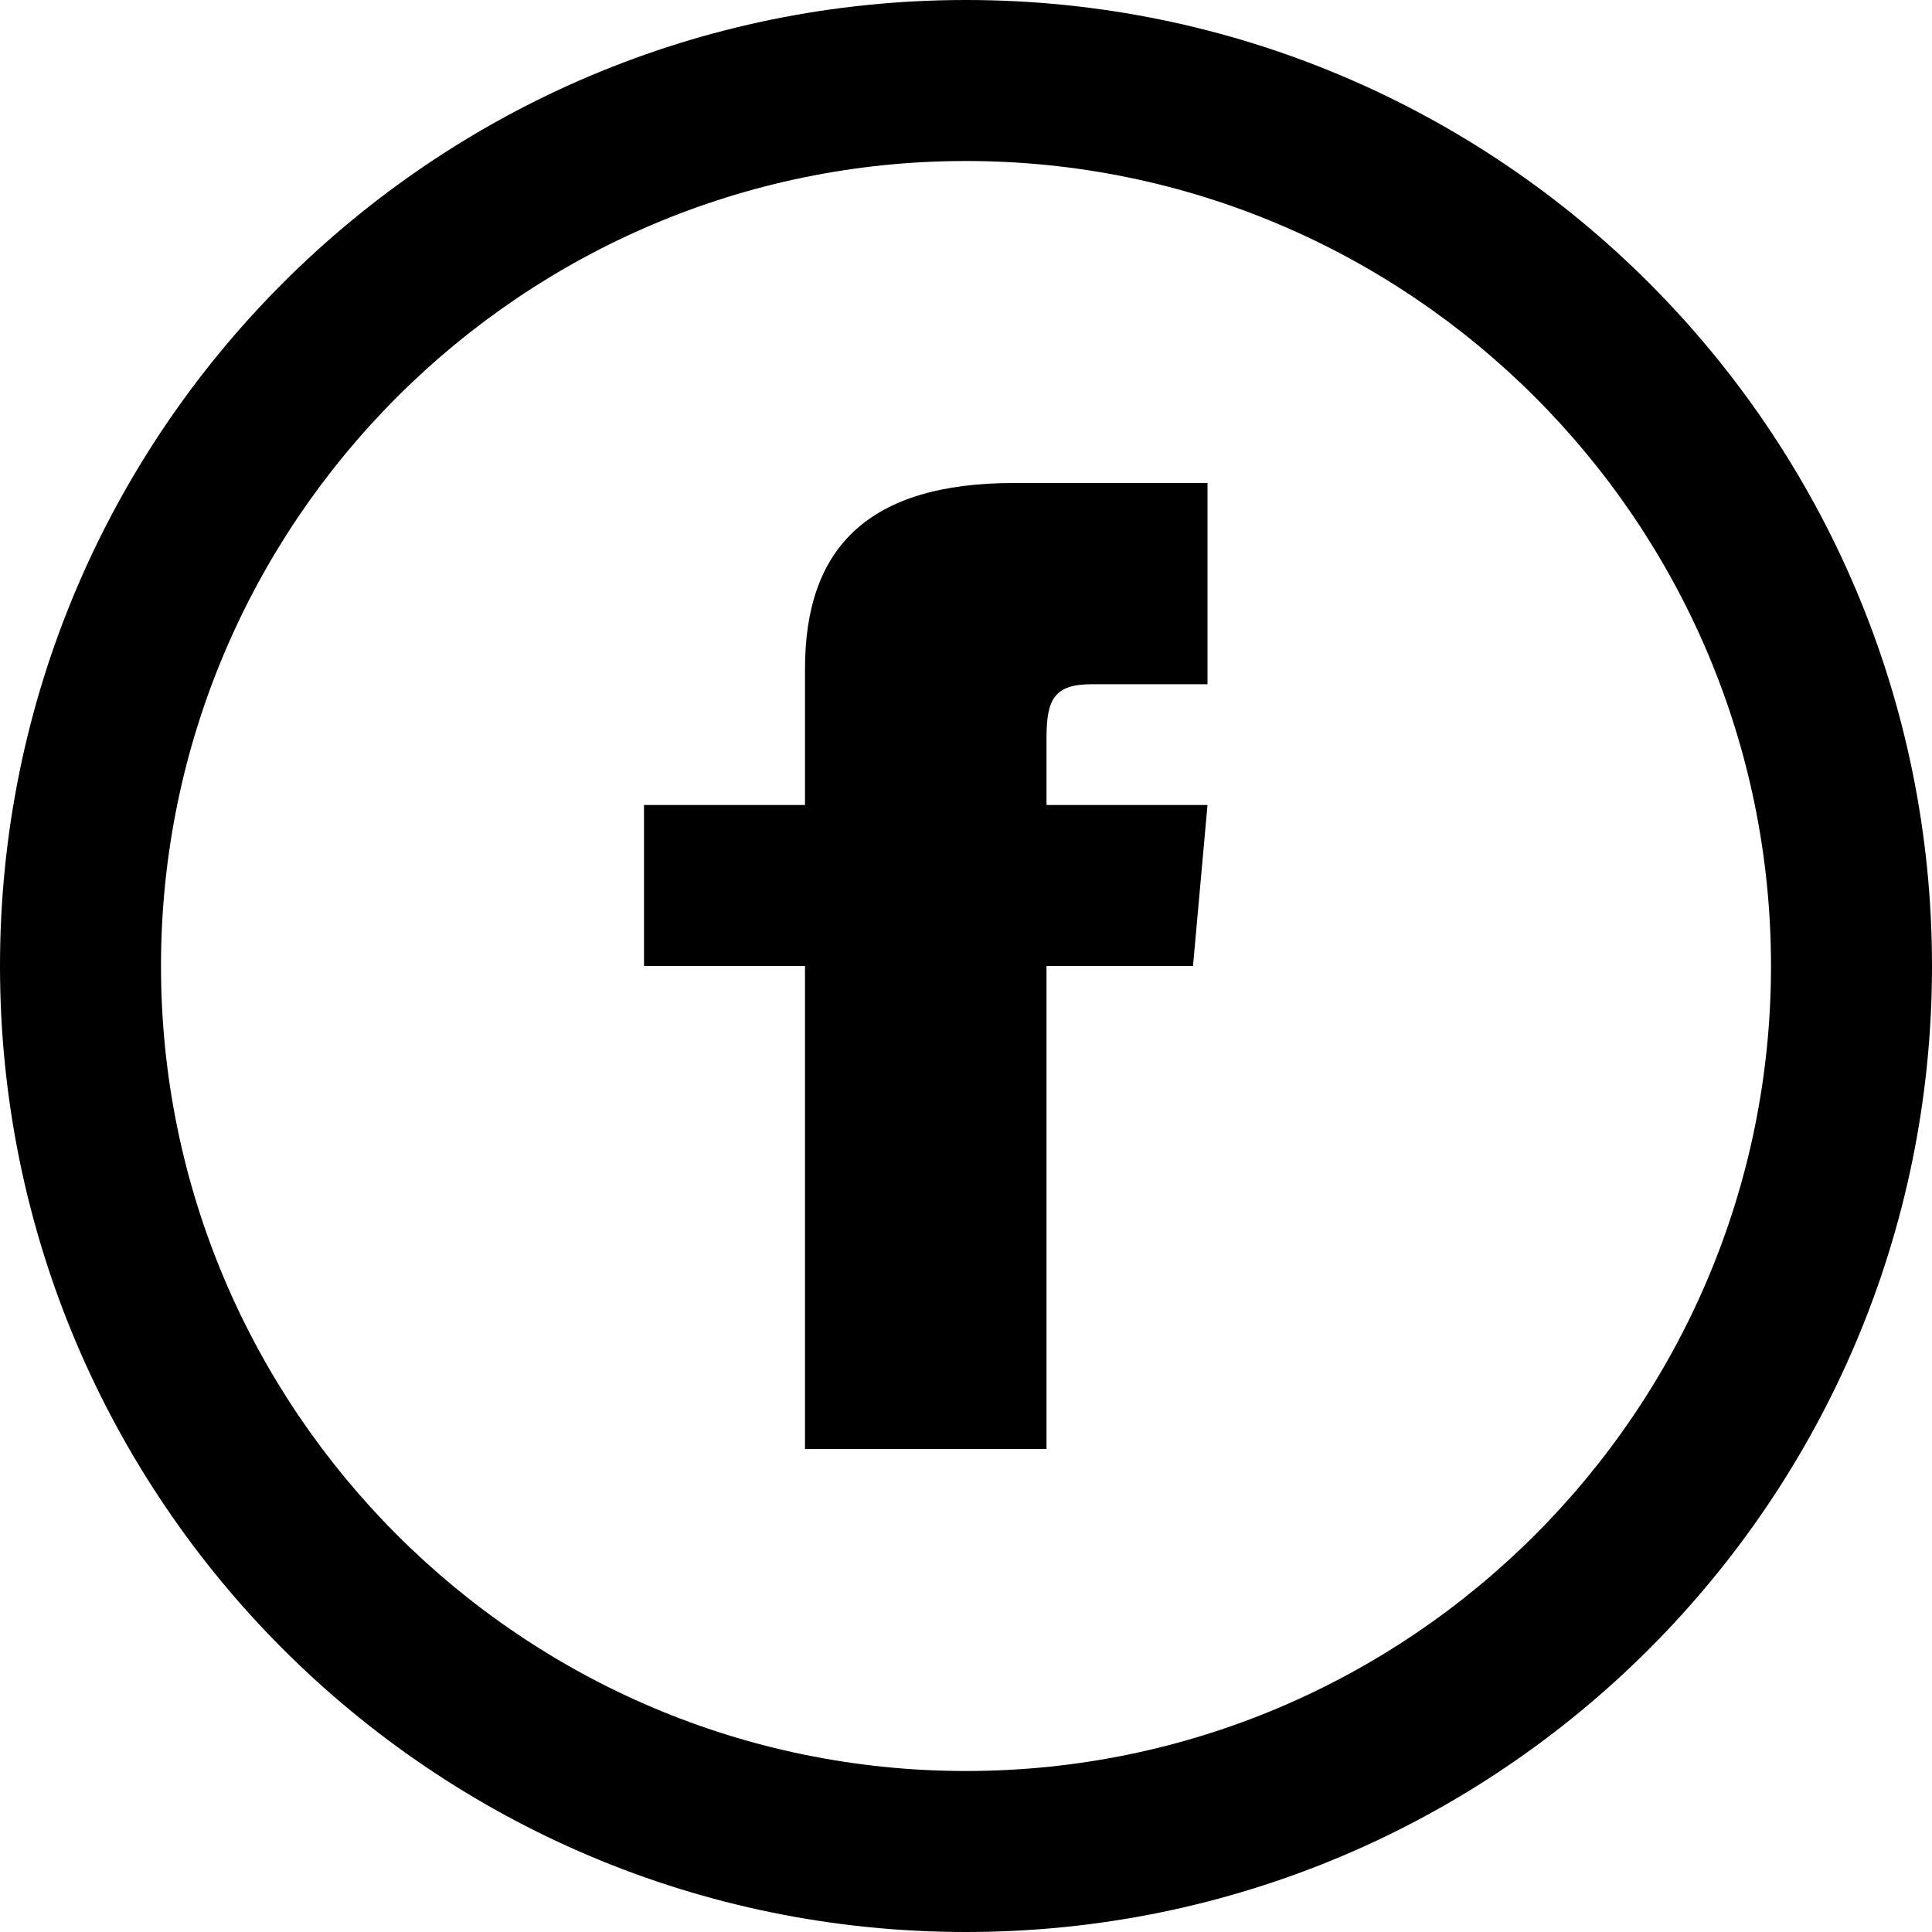
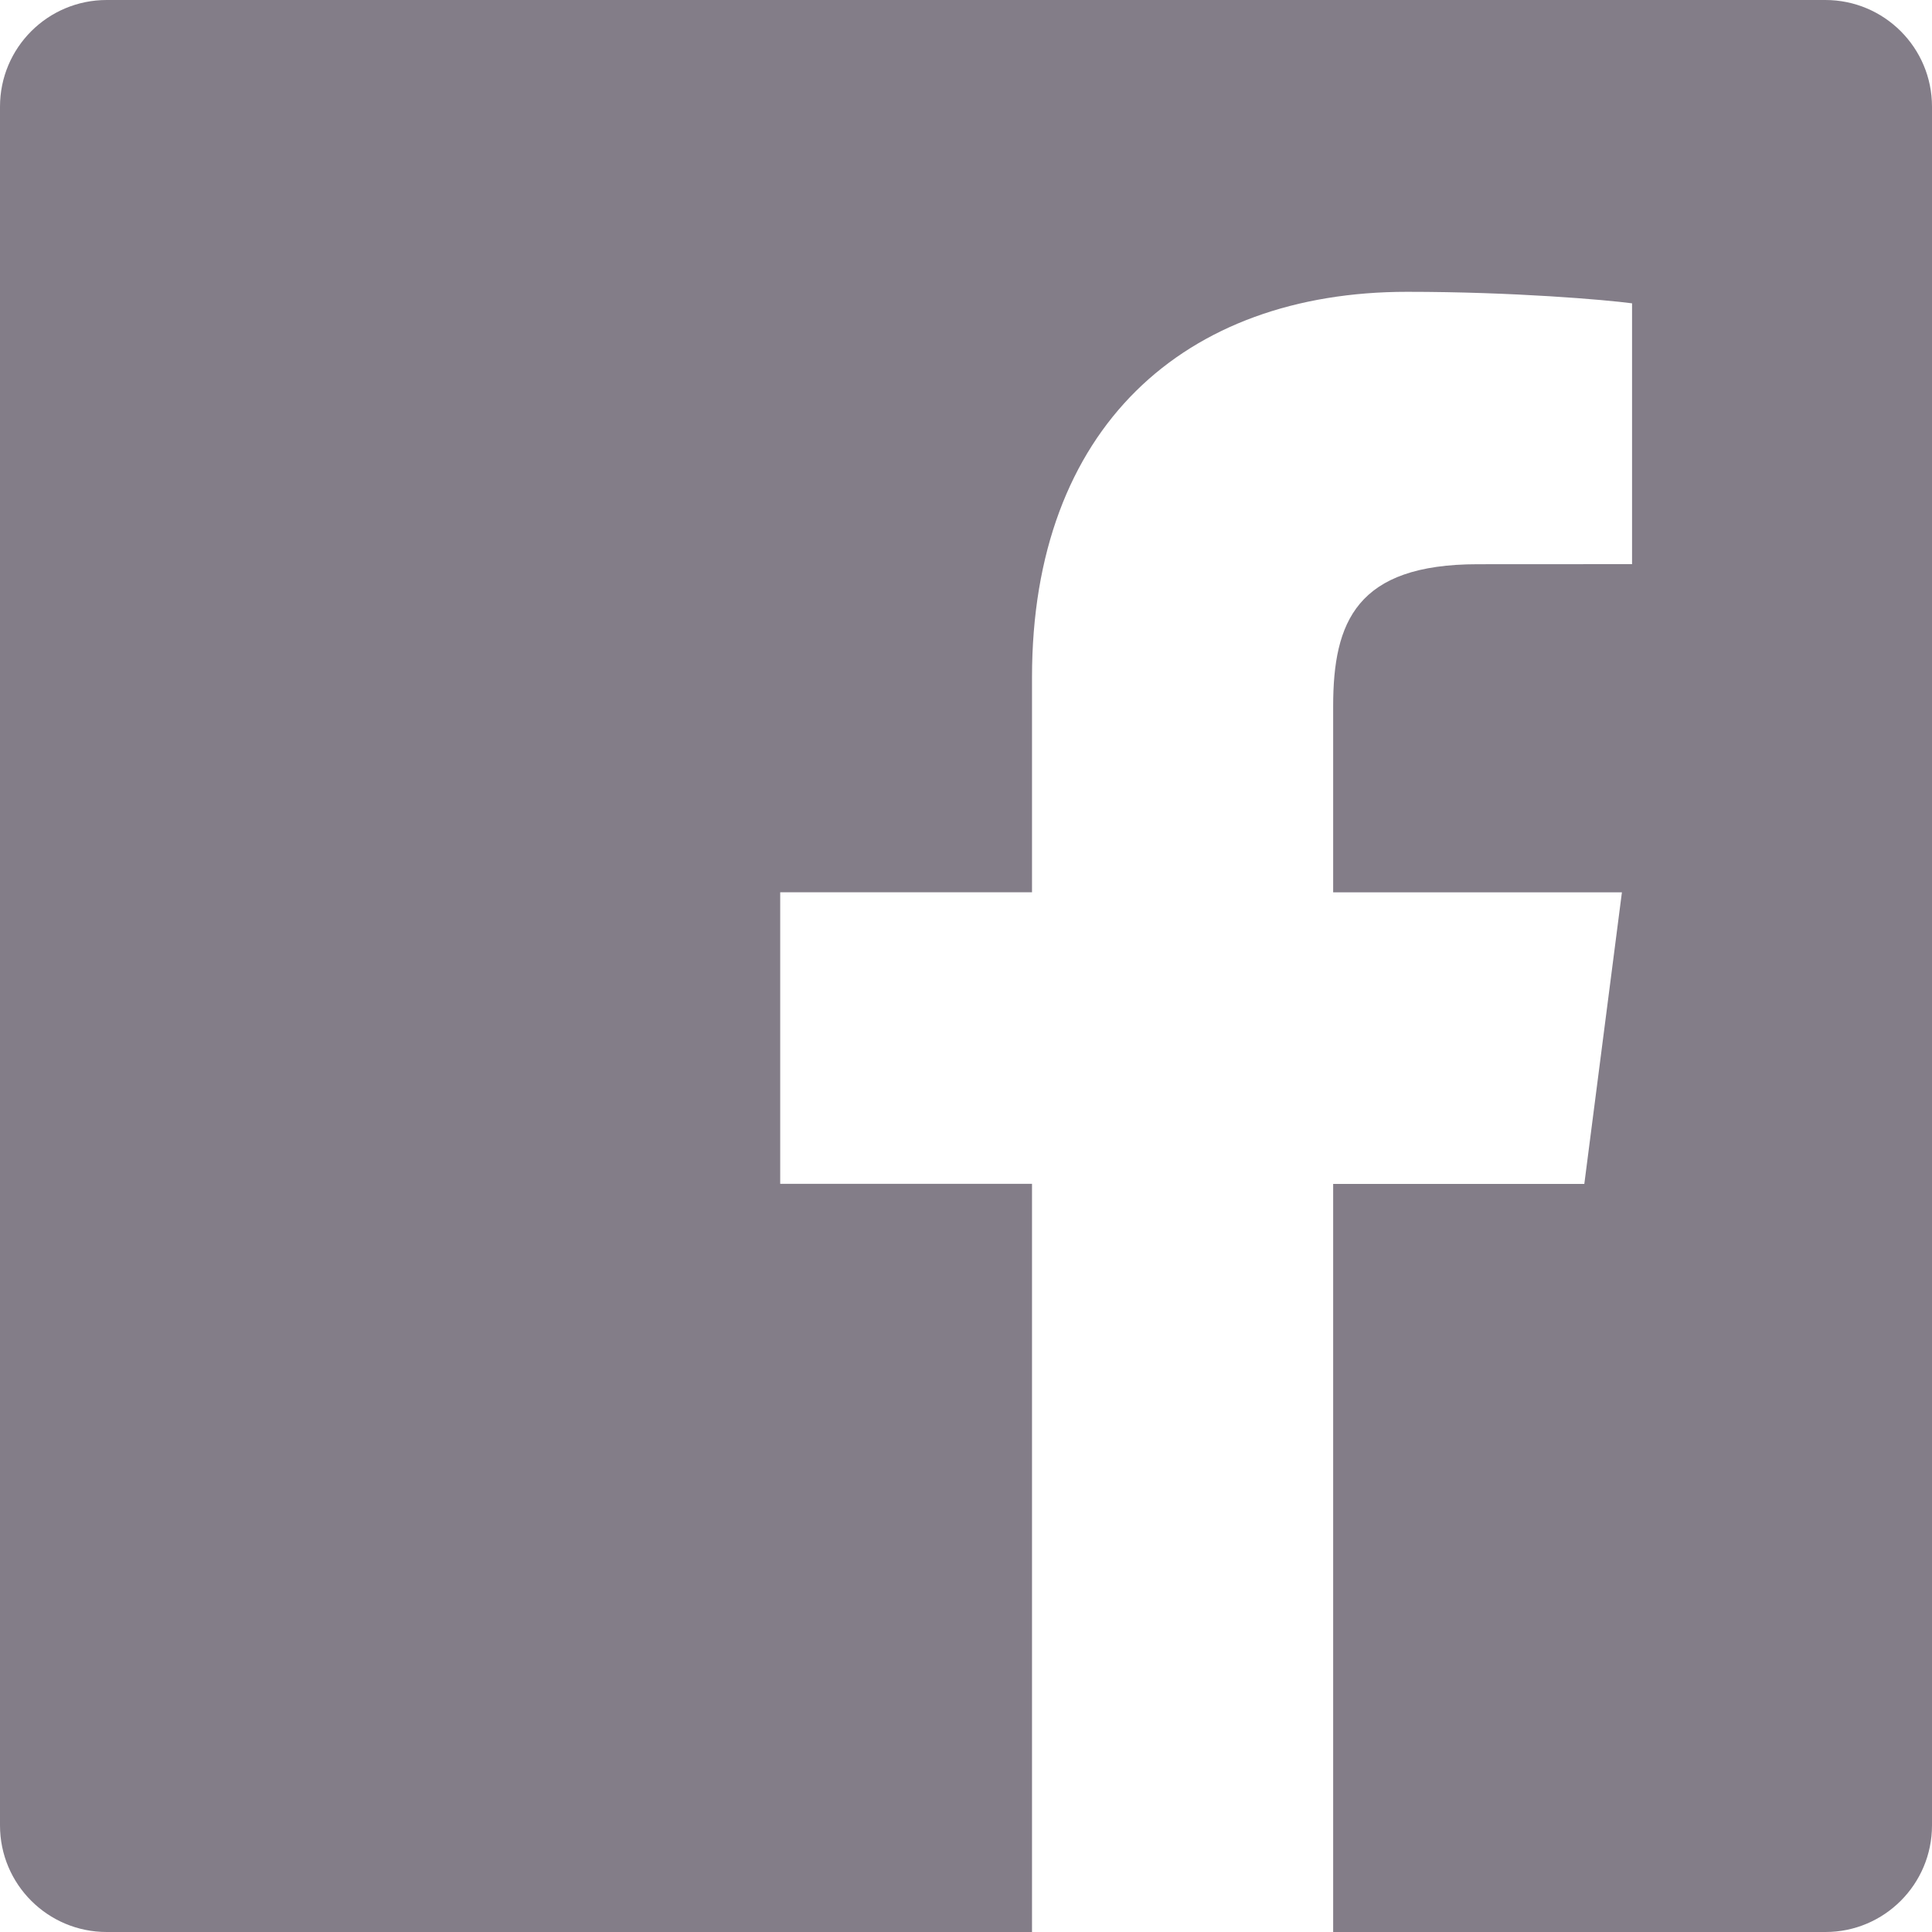
- <svg xmlns="http://www.w3.org/2000/svg" width="24" height="24" viewBox="0 0 24 24">
-   <path d="M12 2c5.514 0 10 4.486 10 10s-4.486 10-10 10-10-4.486-10-10 4.486-10 10-10zm0-2c-6.627 0-12 5.373-12 12s5.373 12 12 12 12-5.373 12-12-5.373-12-12-12zm-2 10h-2v2h2v6h3v-6h1.82l.18-2h-2v-.833c0-.478.096-.667.558-.667h1.442v-2.5h-2.404c-1.798 0-2.596.792-2.596 2.308v1.692z" />
+ <svg xmlns="http://www.w3.org/2000/svg" width="24" height="24">
+   <path fill="#837D88" d="M22.675 0H1.325C.593 0 0 .593 0 1.325v21.351C0 23.407.593 24 1.325 24H12.82v-9.294H9.692v-3.622h3.128V8.413c0-3.1 1.893-4.788 4.659-4.788 1.325 0 2.463.099 2.795.143v3.24l-1.918.001c-1.504 0-1.795.715-1.795 1.763v2.313h3.587l-.467 3.622h-3.12V24h6.116c.73 0 1.323-.593 1.323-1.325V1.325C24 .593 23.407 0 22.675 0z" />
</svg>
